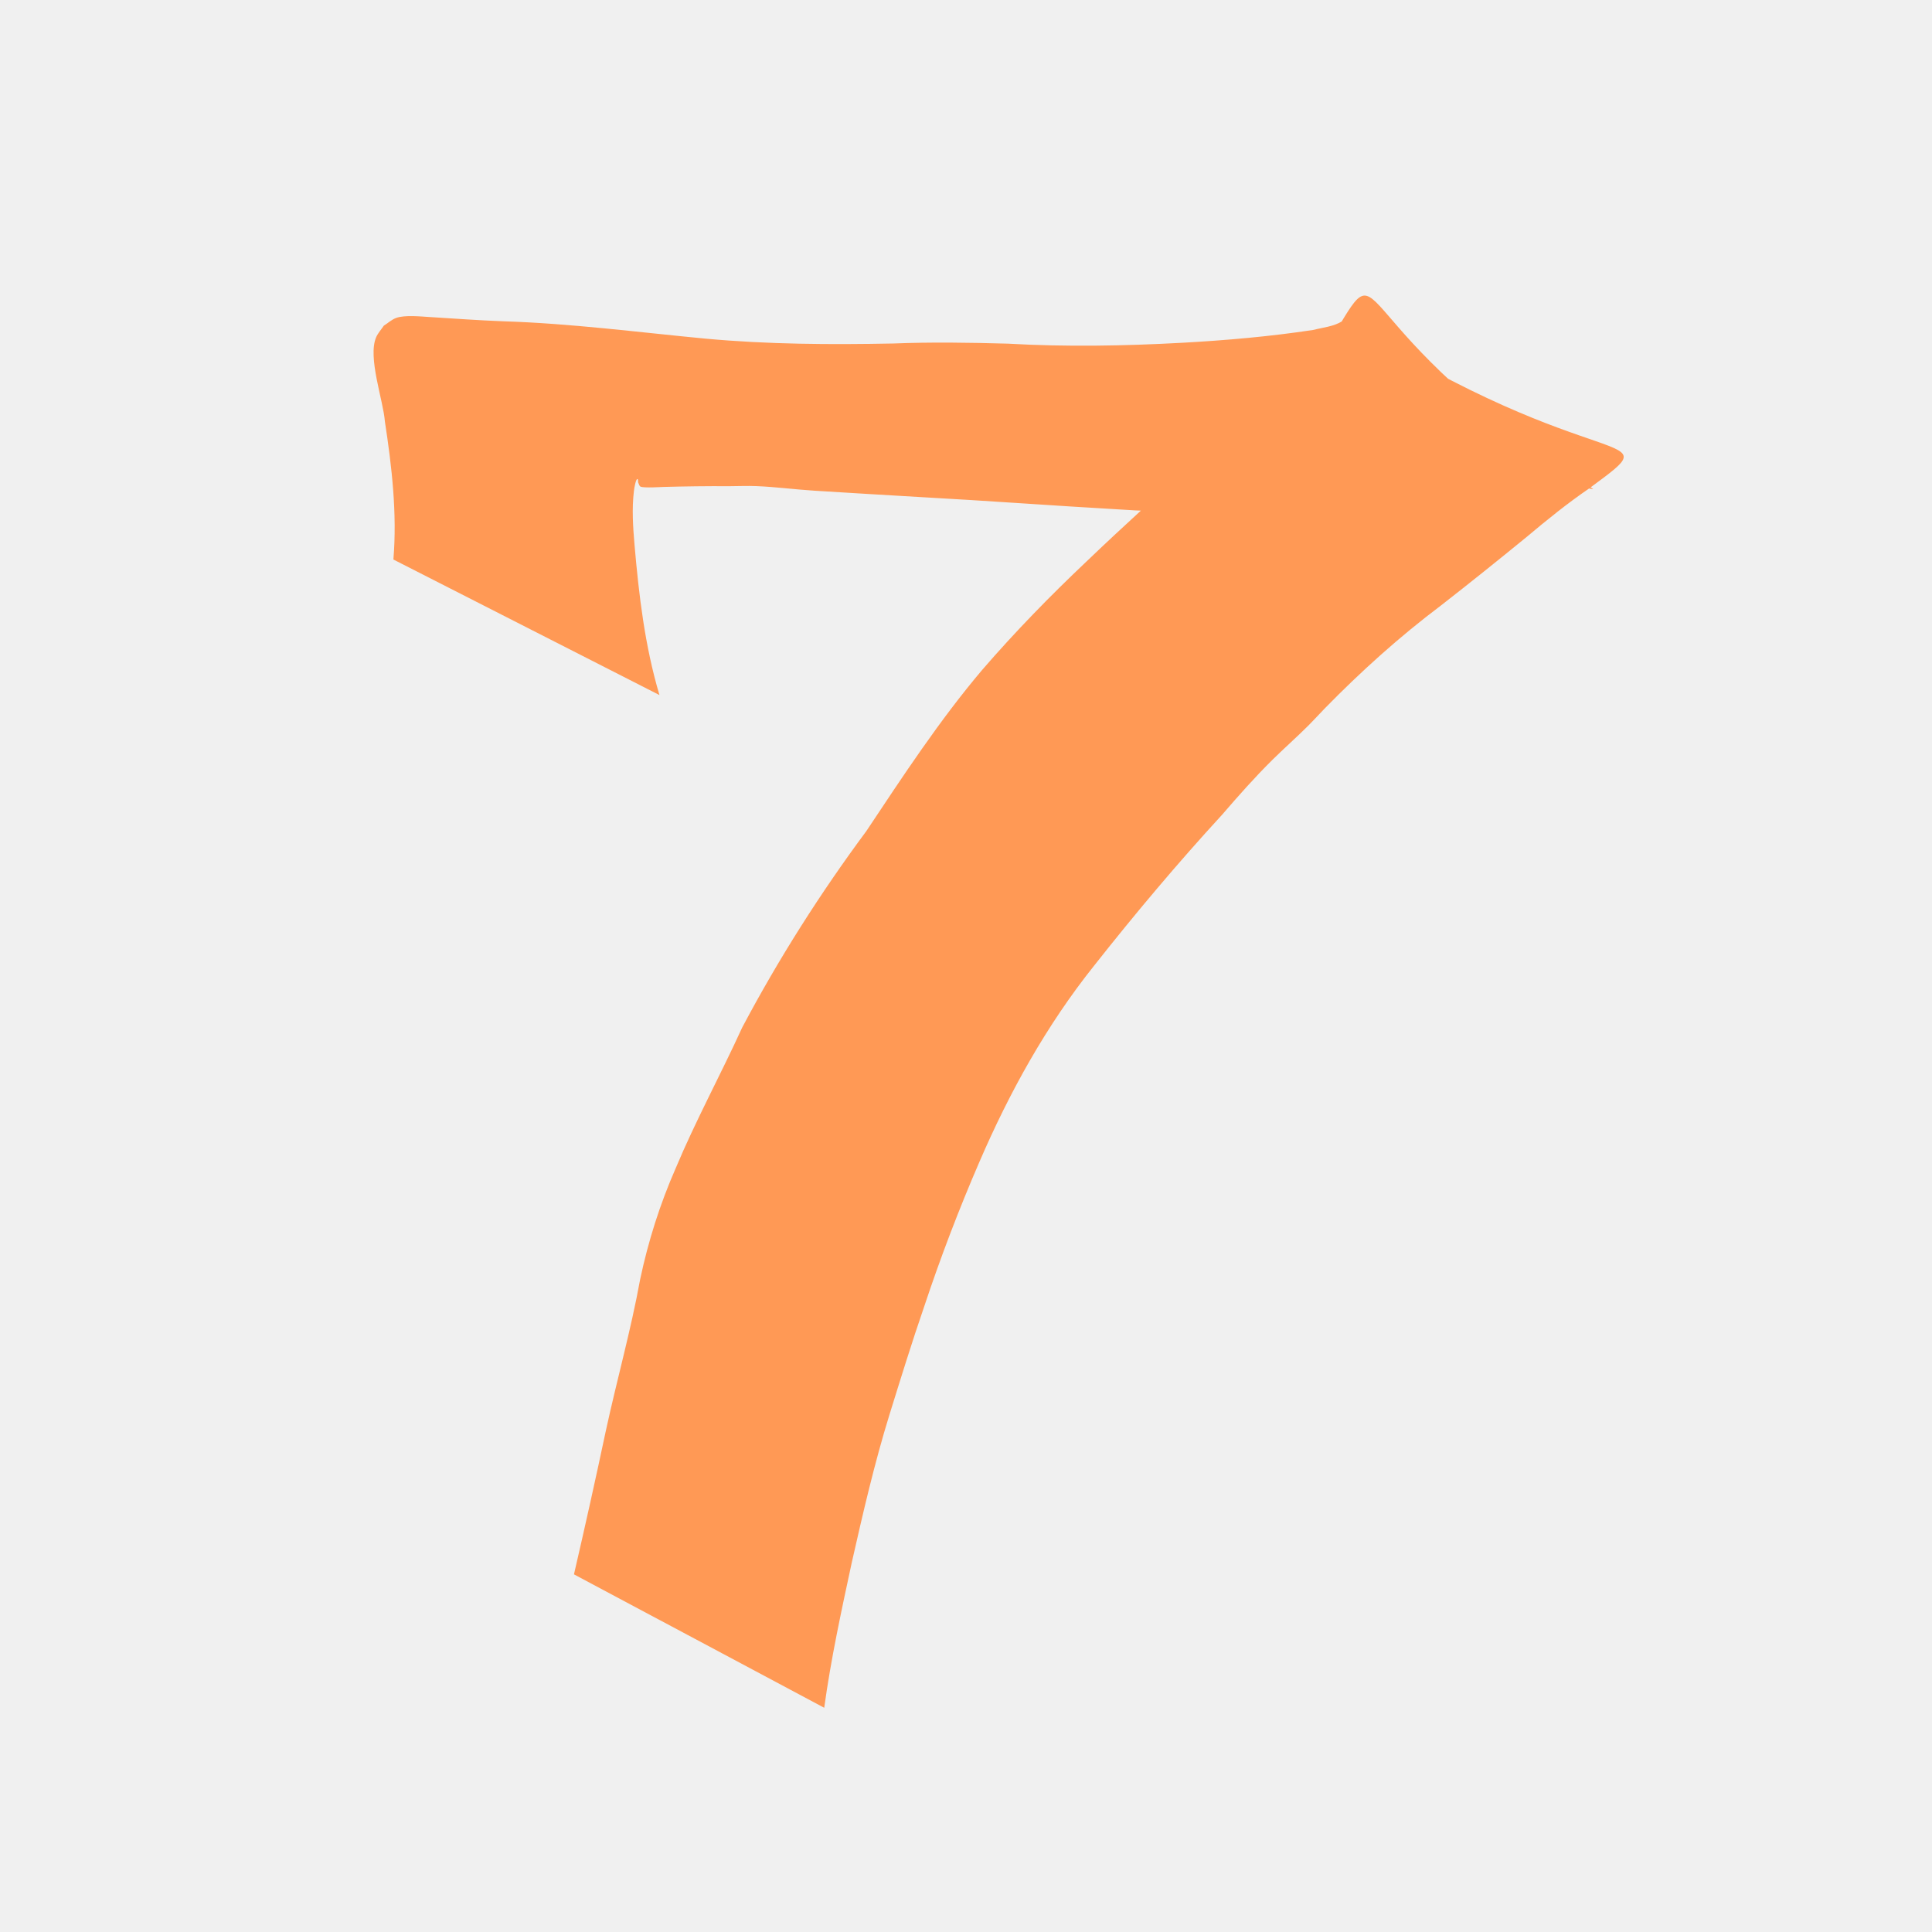
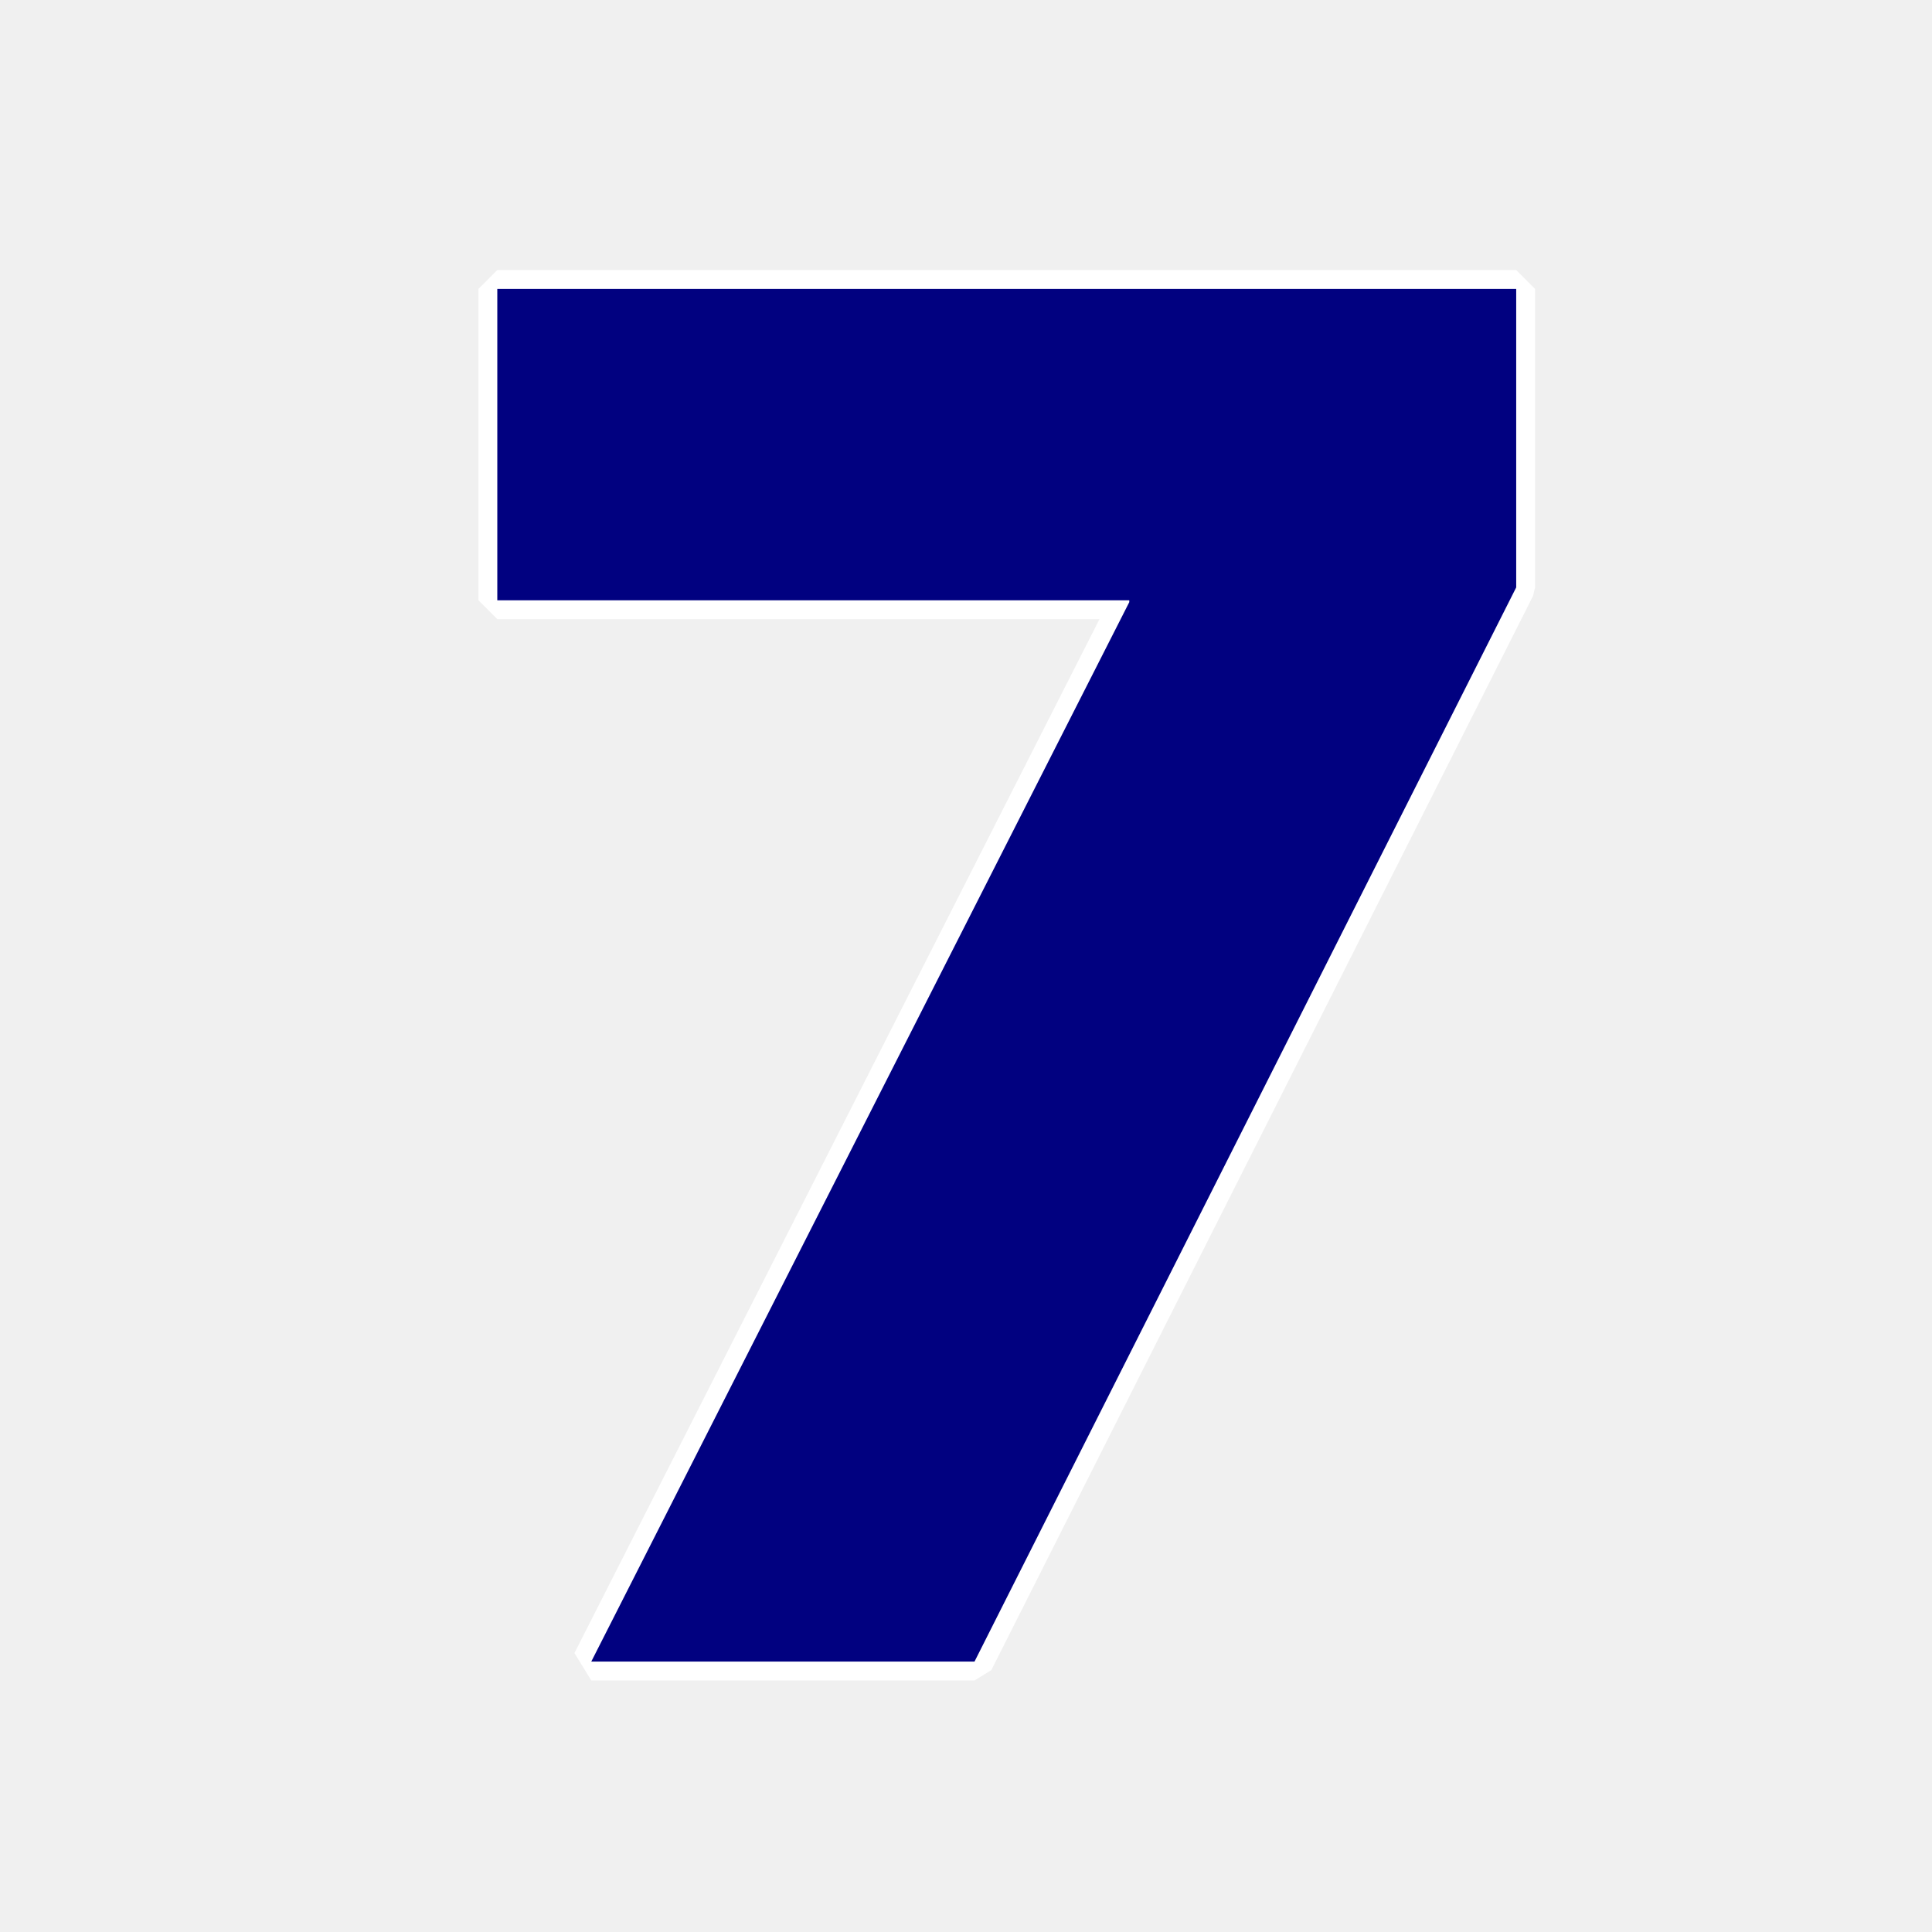
- <svg xmlns="http://www.w3.org/2000/svg" width="48" height="48" viewBox="0 0 12.7 12.7" version="1.1" id="svg1">
-   <defs id="defs1" />
+ <svg xmlns="http://www.w3.org/2000/svg" width="512" height="512" viewBox="0 0 135.467 135.467" version="1.1" id="svg1">
+   <defs id="defs1">
+     <rect x="-20.741" y="-6.914" width="625.675" height="708.638" id="rect3" />
+   </defs>
  <g id="layer1">
-     <path style="fill:#ff9955;fill-opacity:0.996;stroke:none;stroke-width:5.395;paint-order:markers stroke fill" id="path2" d="M 4.335,4.569 C 4.239,4.247 4.2,3.915 4.171,3.581 c -0.01,-0.117 -0.018,-0.236 -0.004,-0.353 0.003,-0.029 0.014,-0.078 0.022,-0.079 0.008,-6.88e-4 0.004,0.016 0.006,0.023 0.005,0.009 0.007,0.023 0.016,0.027 0.023,0.01 0.141,0.002 0.147,0.002 0.145,-0.004 0.291,-0.006 0.436,-0.005 0.059,-1.976e-4 0.118,-0.003 0.177,-5.821e-4 0.127,0.005 0.253,0.022 0.38,0.03 0.232,0.015 0.465,0.028 0.697,0.042 0.44,0.024 0.88,0.057 1.321,0.082 0.255,0.018 0.51,0.015 0.765,0.006 0.373,-0.011 0.746,-0.027 1.119,-0.038 0.307,-0.004 0.614,-0.027 0.92,-0.058 0.089,-0.005 0.174,-0.039 0.262,-0.049 0.012,-0.001 0.045,0.009 0.035,0.002 C 8.791,2.139 9.129,1.593 8.775,2.188 8.665,2.308 8.54,2.414 8.417,2.52 8.236,2.671 8.066,2.835 7.894,2.997 7.642,3.227 7.388,3.455 7.142,3.691 6.902,3.918 6.672,4.154 6.456,4.404 6.175,4.736 5.936,5.101 5.695,5.463 5.391,5.873 5.118,6.303 4.879,6.754 4.737,7.065 4.573,7.366 4.441,7.681 4.338,7.916 4.261,8.159 4.208,8.41 4.147,8.745 4.055,9.071 3.983,9.403 3.916,9.719 3.846,10.034 3.773,10.349 c 0,0 1.645,0.877 1.645,0.877 v 0 c 0.044,-0.321 0.113,-0.638 0.181,-0.954 C 5.673,9.945 5.748,9.619 5.847,9.299 5.921,9.061 5.994,8.824 6.075,8.589 6.182,8.267 6.303,7.95 6.438,7.638 6.636,7.179 6.879,6.74 7.192,6.348 7.461,6.007 7.74,5.675 8.034,5.355 8.14,5.232 8.247,5.111 8.363,4.996 8.441,4.919 8.524,4.846 8.602,4.768 8.639,4.731 8.674,4.692 8.711,4.654 8.948,4.412 9.2,4.185 9.471,3.981 9.661,3.833 9.849,3.682 10.035,3.53 10.168,3.418 10.303,3.309 10.446,3.211 11.017,2.789 10.524,3.174 8.84,2.095 c -0.007,-0.004 -0.011,0.013 -0.018,0.017 -0.056,0.035 -0.128,0.041 -0.19,0.057 -0.284,0.043 -0.57,0.068 -0.857,0.084 -0.383,0.021 -0.766,0.028 -1.15,0.006 C 6.374,2.252 6.123,2.248 5.872,2.258 5.46,2.266 5.048,2.264 4.637,2.226 4.195,2.184 3.753,2.126 3.309,2.112 3.147,2.106 2.986,2.094 2.824,2.084 c -0.054,-0.003 -0.163,-0.015 -0.22,0.006 -0.03,0.011 -0.054,0.034 -0.081,0.051 -0.017,0.025 -0.038,0.048 -0.05,0.075 -0.058,0.132 0.047,0.417 0.057,0.554 0.046,0.3 0.081,0.605 0.056,0.908 z" />
+     <path style="font-weight:900;font-size:500px;font-family:'Adwaita Sans';-inkscape-font-specification:'Adwaita Sans Heavy';letter-spacing:8.43px;word-spacing:0.74px;white-space:pre;fill:#000080;fill-opacity:0.996;stroke:#ffffff;stroke-width:10;stroke-linecap:round;stroke-linejoin:bevel;paint-order:stroke fill markers" d="M 13.928,455.909 156.506,175.147 v -0.488 H -10.975 V 92.139 H 259.045 V 171.241 L 115.49,455.909 Z" id="text3" transform="matrix(0.2645833,0,0,0.2645833,37.77332,-4.120077)" aria-label="7" />
  </g>
</svg>
